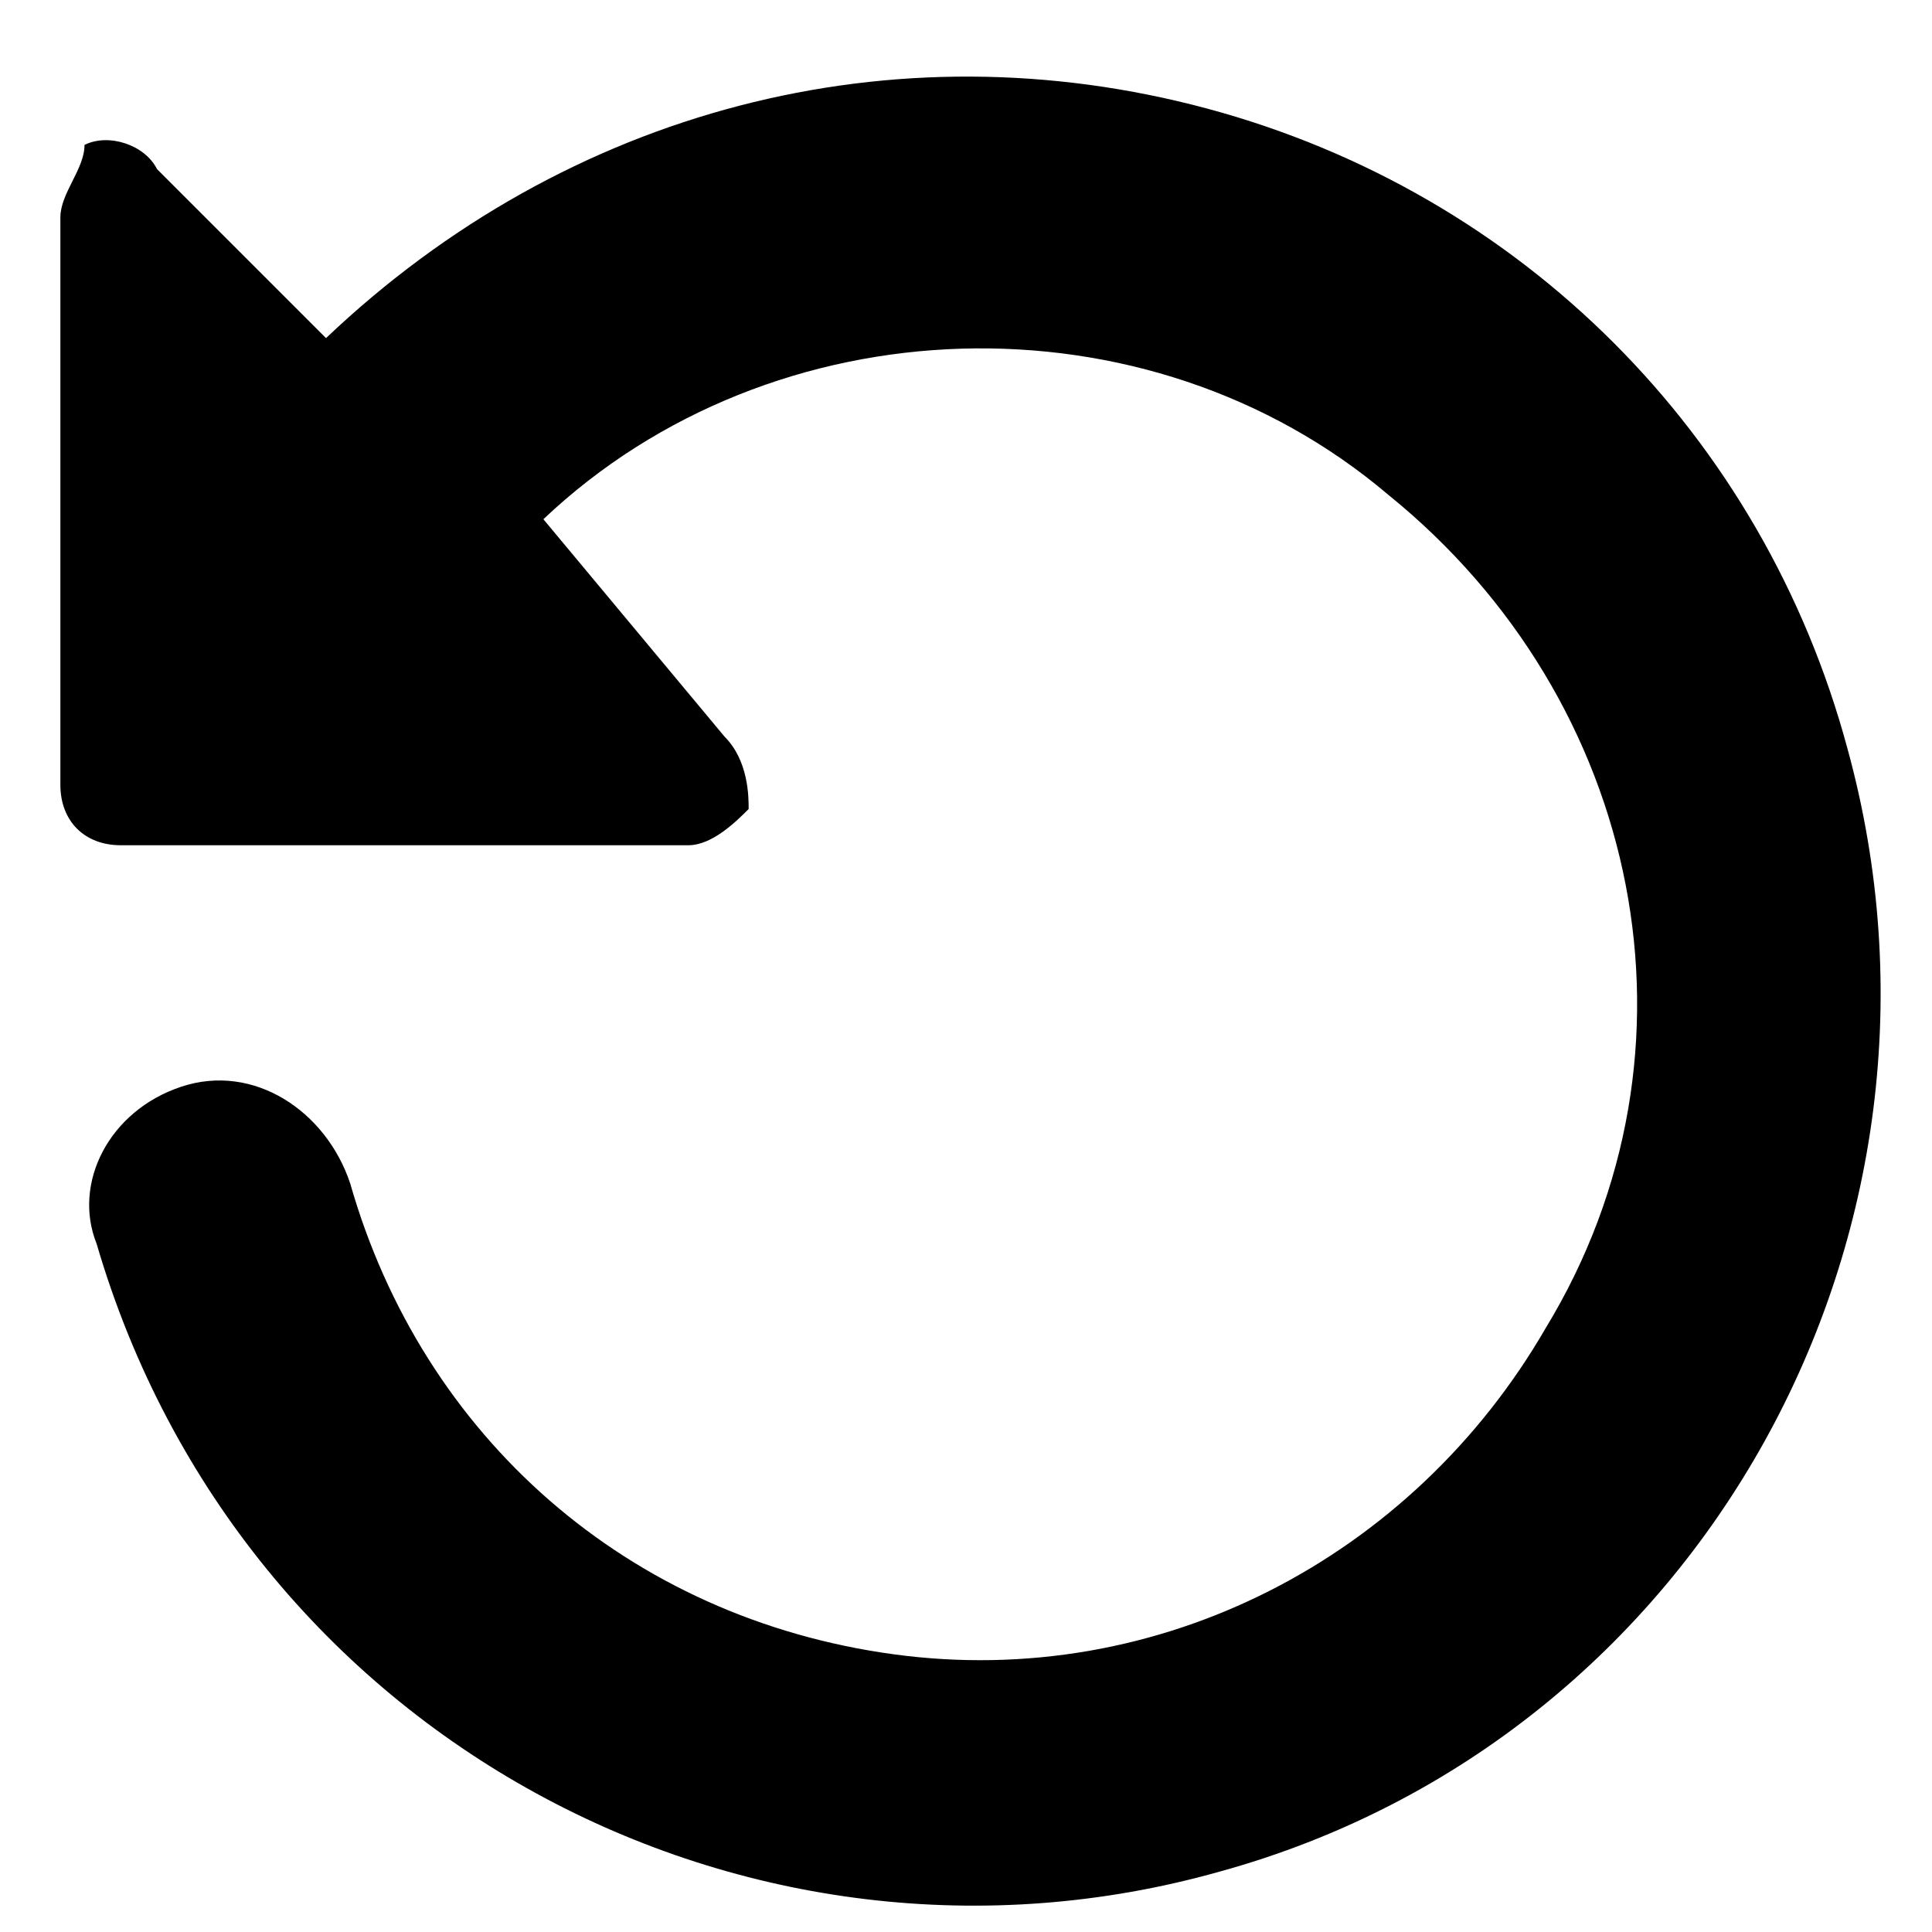
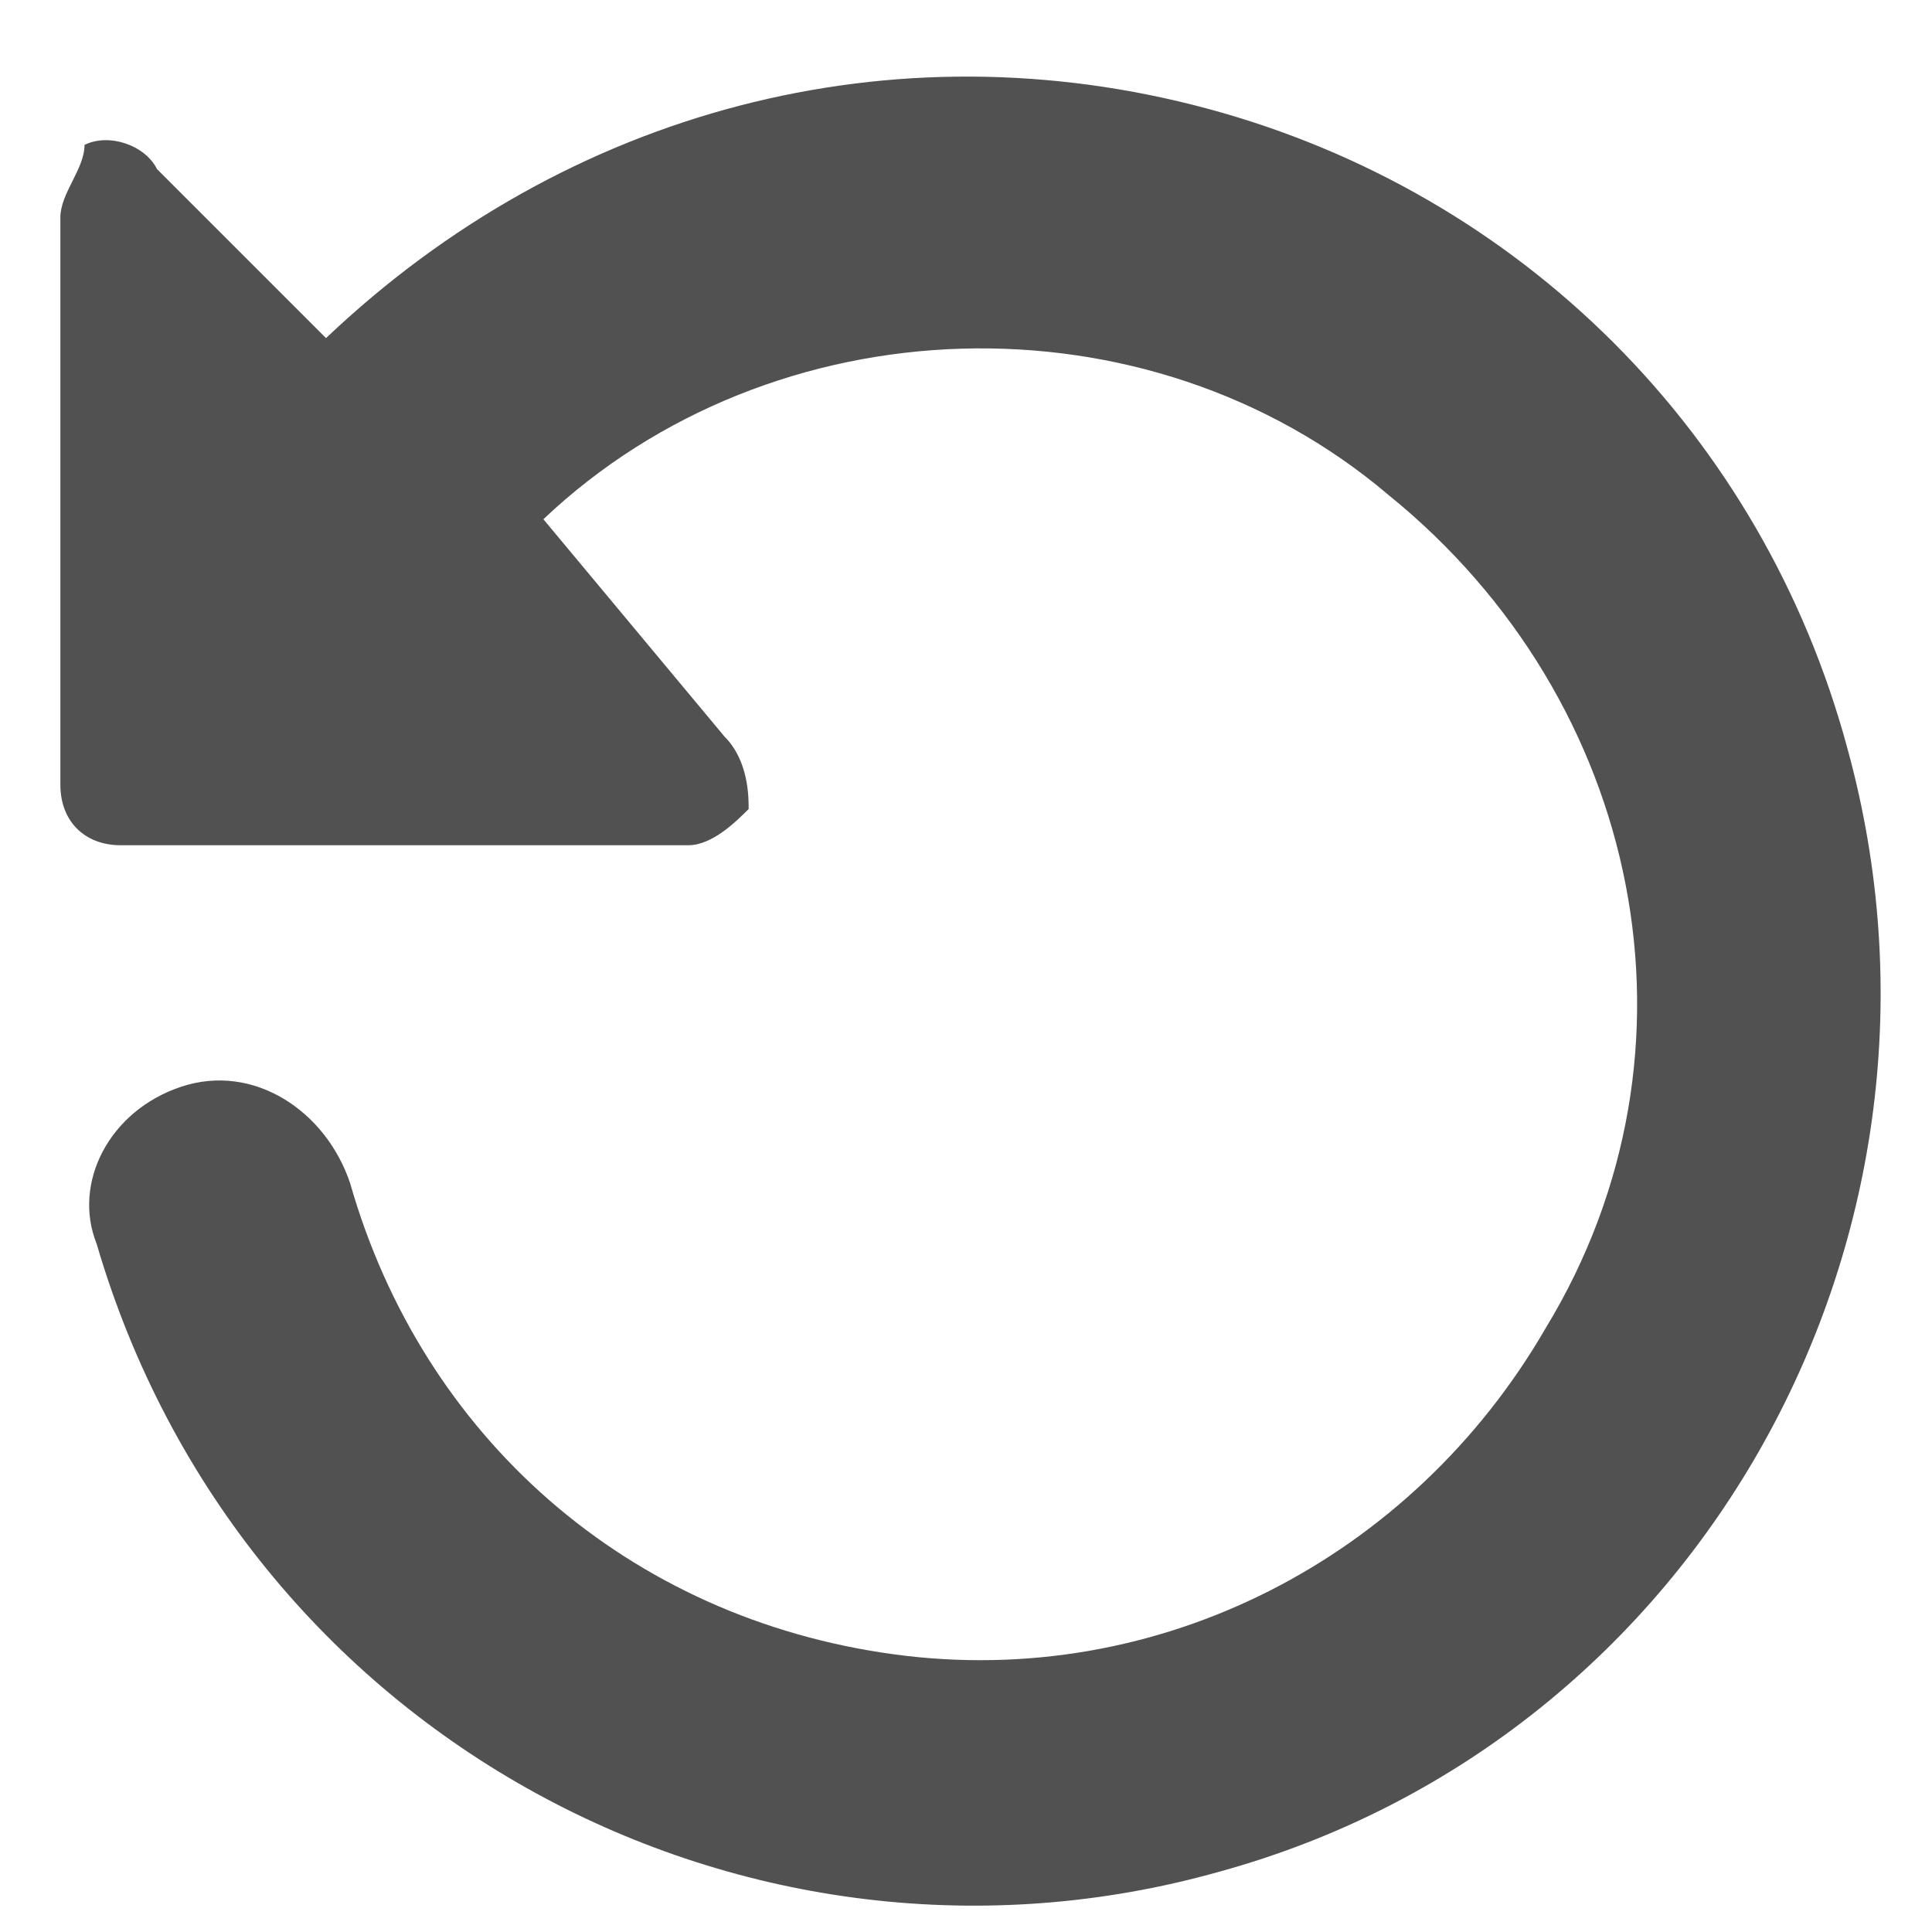
<svg xmlns="http://www.w3.org/2000/svg" version="1.1" id="图层_1" x="0px" y="0px" viewBox="0 0 16 16" style="enable-background:new 0 0 16 16;" xml:space="preserve">
-   <path d="M6,6.1c0.2,0.2,0.2,0.5,0.2,0.6C6.1,6.8,5.9,7,5.7,7H1C0.7,7,0.5,6.8,0.5,6.5V1.8c0-0.2,0.2-0.4,0.2-0.6  c0.2-0.1,0.5,0,0.6,0.2l1.4,1.4C4.7,0.9,7.4,0.2,10,0.9c2.6,0.7,4.6,2.7,5.3,5.3c1.1,4-1.2,8.2-5.2,9.3c-3.9,1.1-8.1-1.1-9.3-5.2  C0.6,9.8,0.9,9.2,1.5,9c0.6-0.2,1.2,0.2,1.4,0.8c0.6,2.1,2.3,3.6,4.5,3.9c2.2,0.3,4.3-0.8,5.4-2.7c1.4-2.3,0.8-5.2-1.3-6.9  c-2-1.7-5.1-1.6-7,0.2L6,6.1z" />
+   <path d="M6,6.1c0.2,0.2,0.2,0.5,0.2,0.6C6.1,6.8,5.9,7,5.7,7H1C0.7,7,0.5,6.8,0.5,6.5V1.8c0-0.2,0.2-0.4,0.2-0.6  c0.2-0.1,0.5,0,0.6,0.2l1.4,1.4C4.7,0.9,7.4,0.2,10,0.9c2.6,0.7,4.6,2.7,5.3,5.3c1.1,4-1.2,8.2-5.2,9.3c-3.9,1.1-8.1-1.1-9.3-5.2  C0.6,9.8,0.9,9.2,1.5,9c0.6-0.2,1.2,0.2,1.4,0.8c0.6,2.1,2.3,3.6,4.5,3.9c2.2,0.3,4.3-0.8,5.4-2.7c1.4-2.3,0.8-5.2-1.3-6.9  c-2-1.7-5.1-1.6-7,0.2L6,6.1z" fill="#515151" />
</svg>
